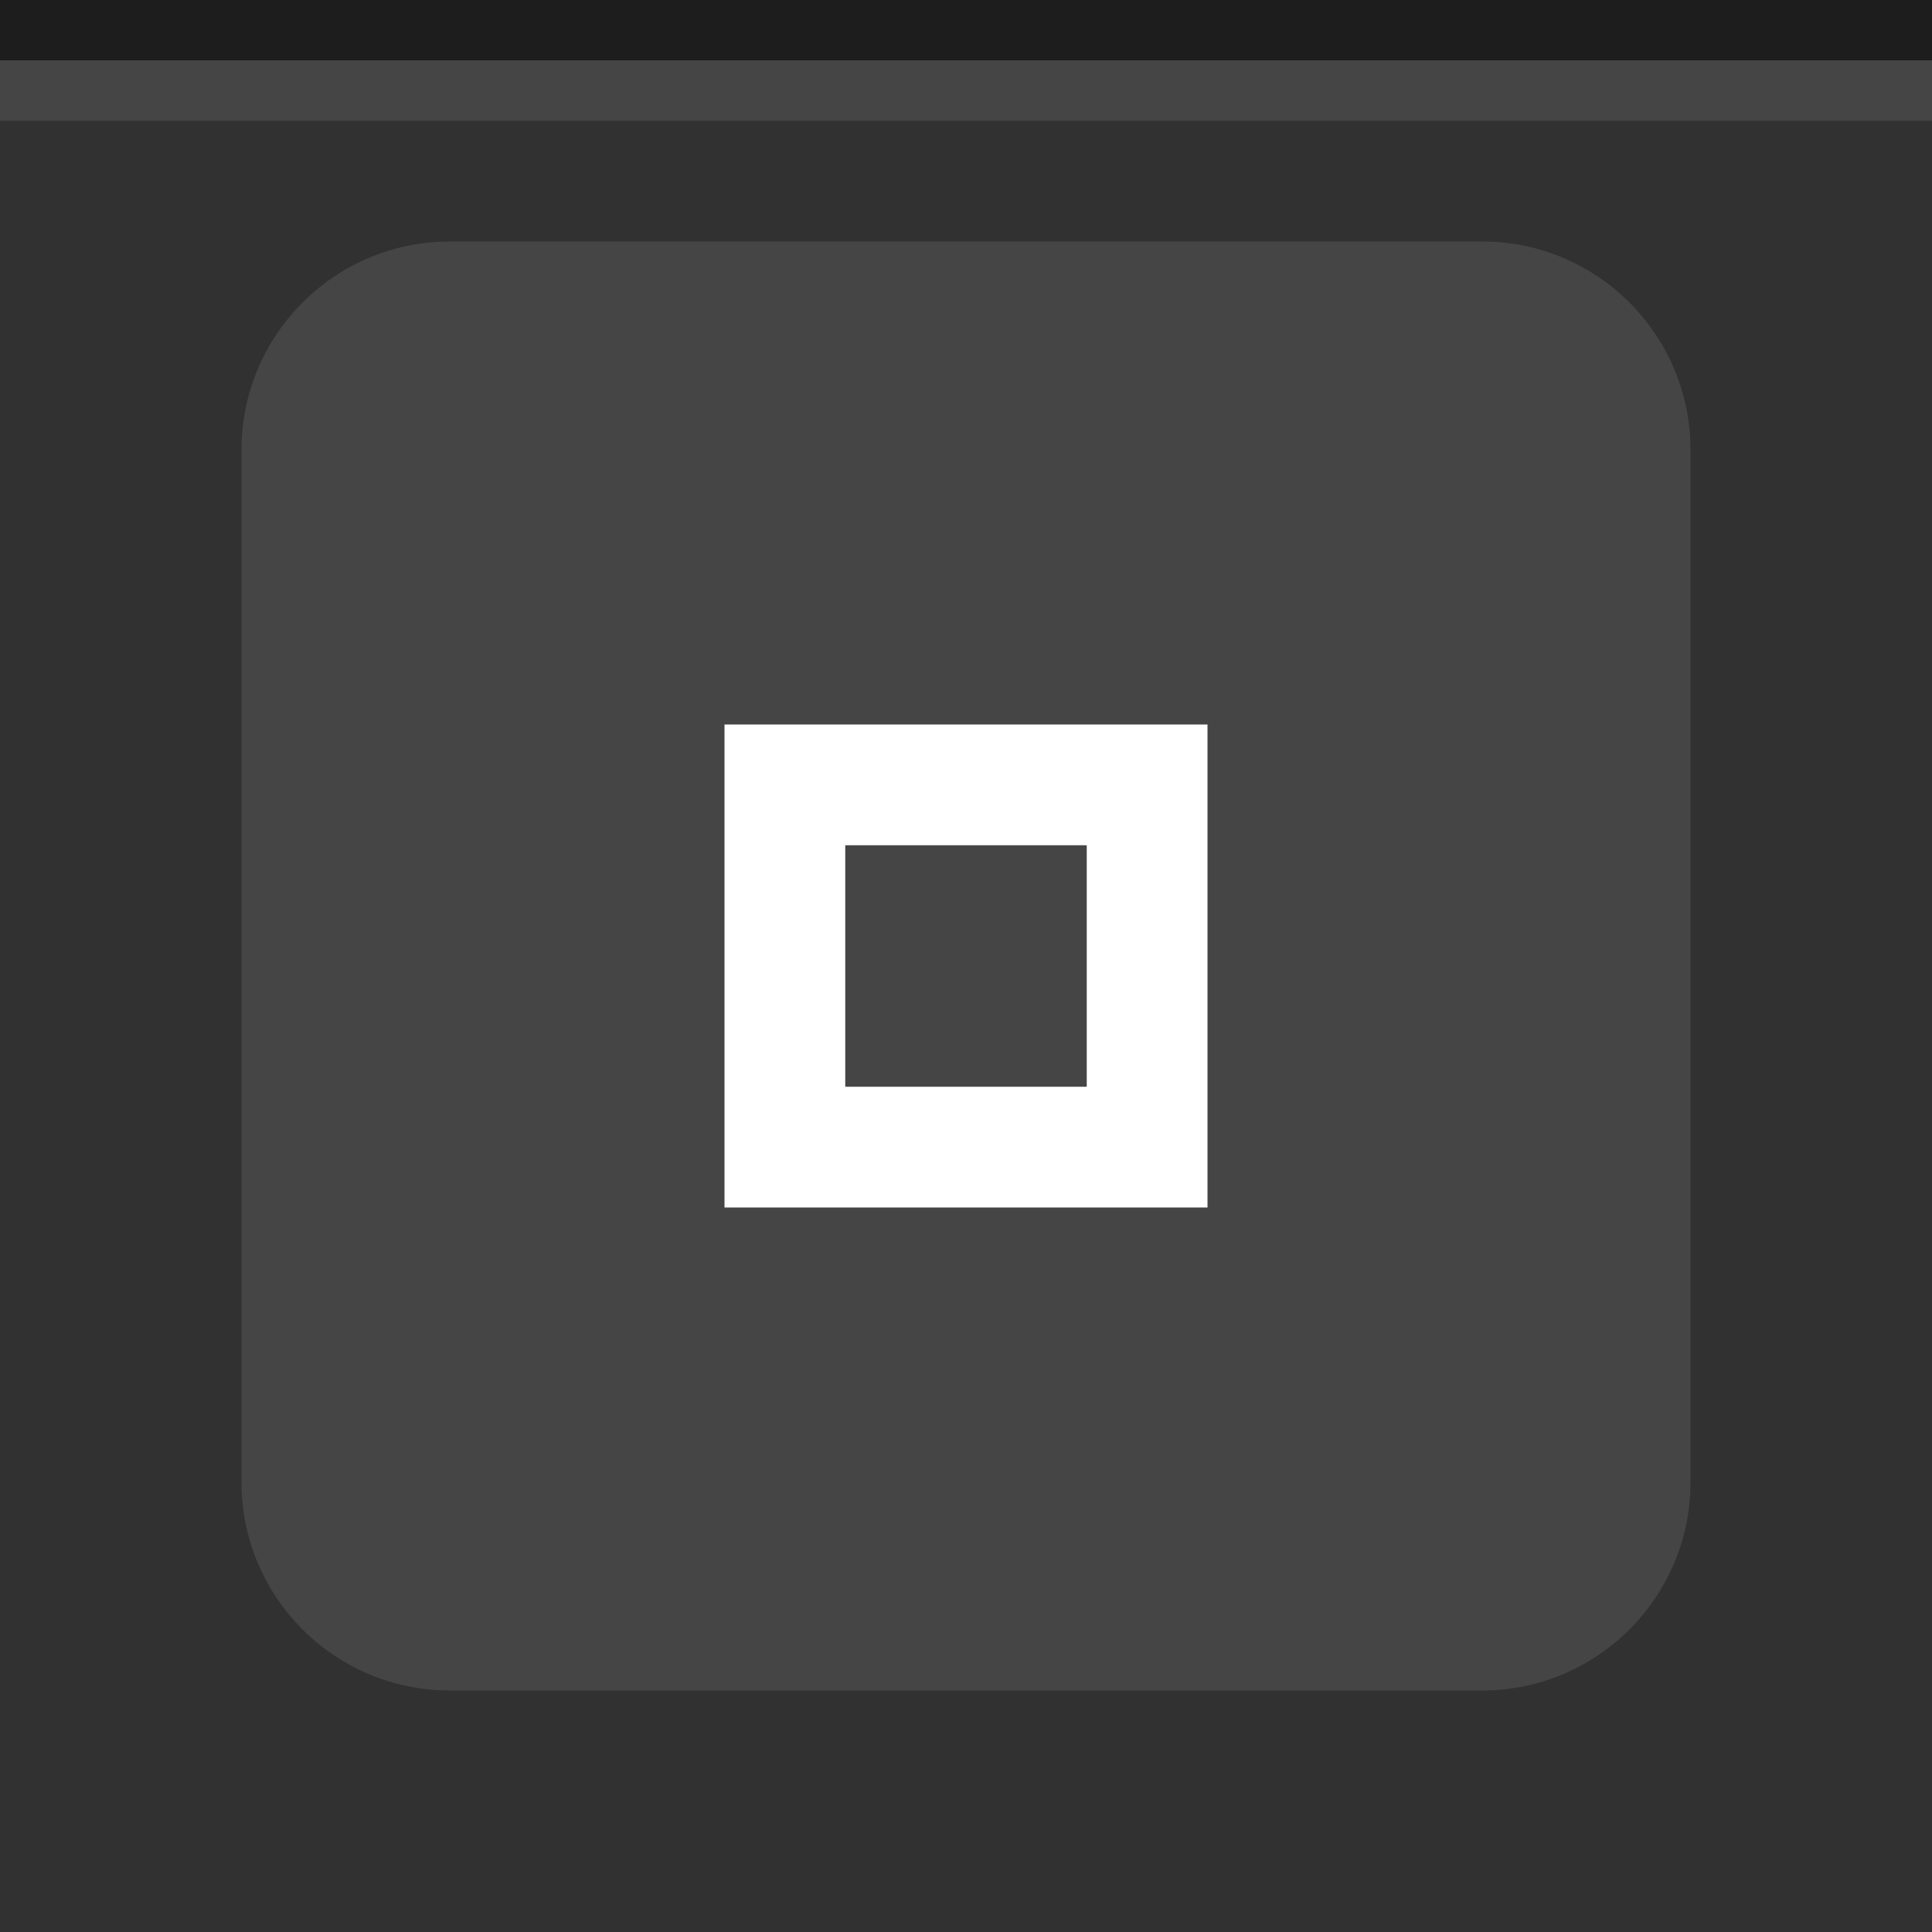
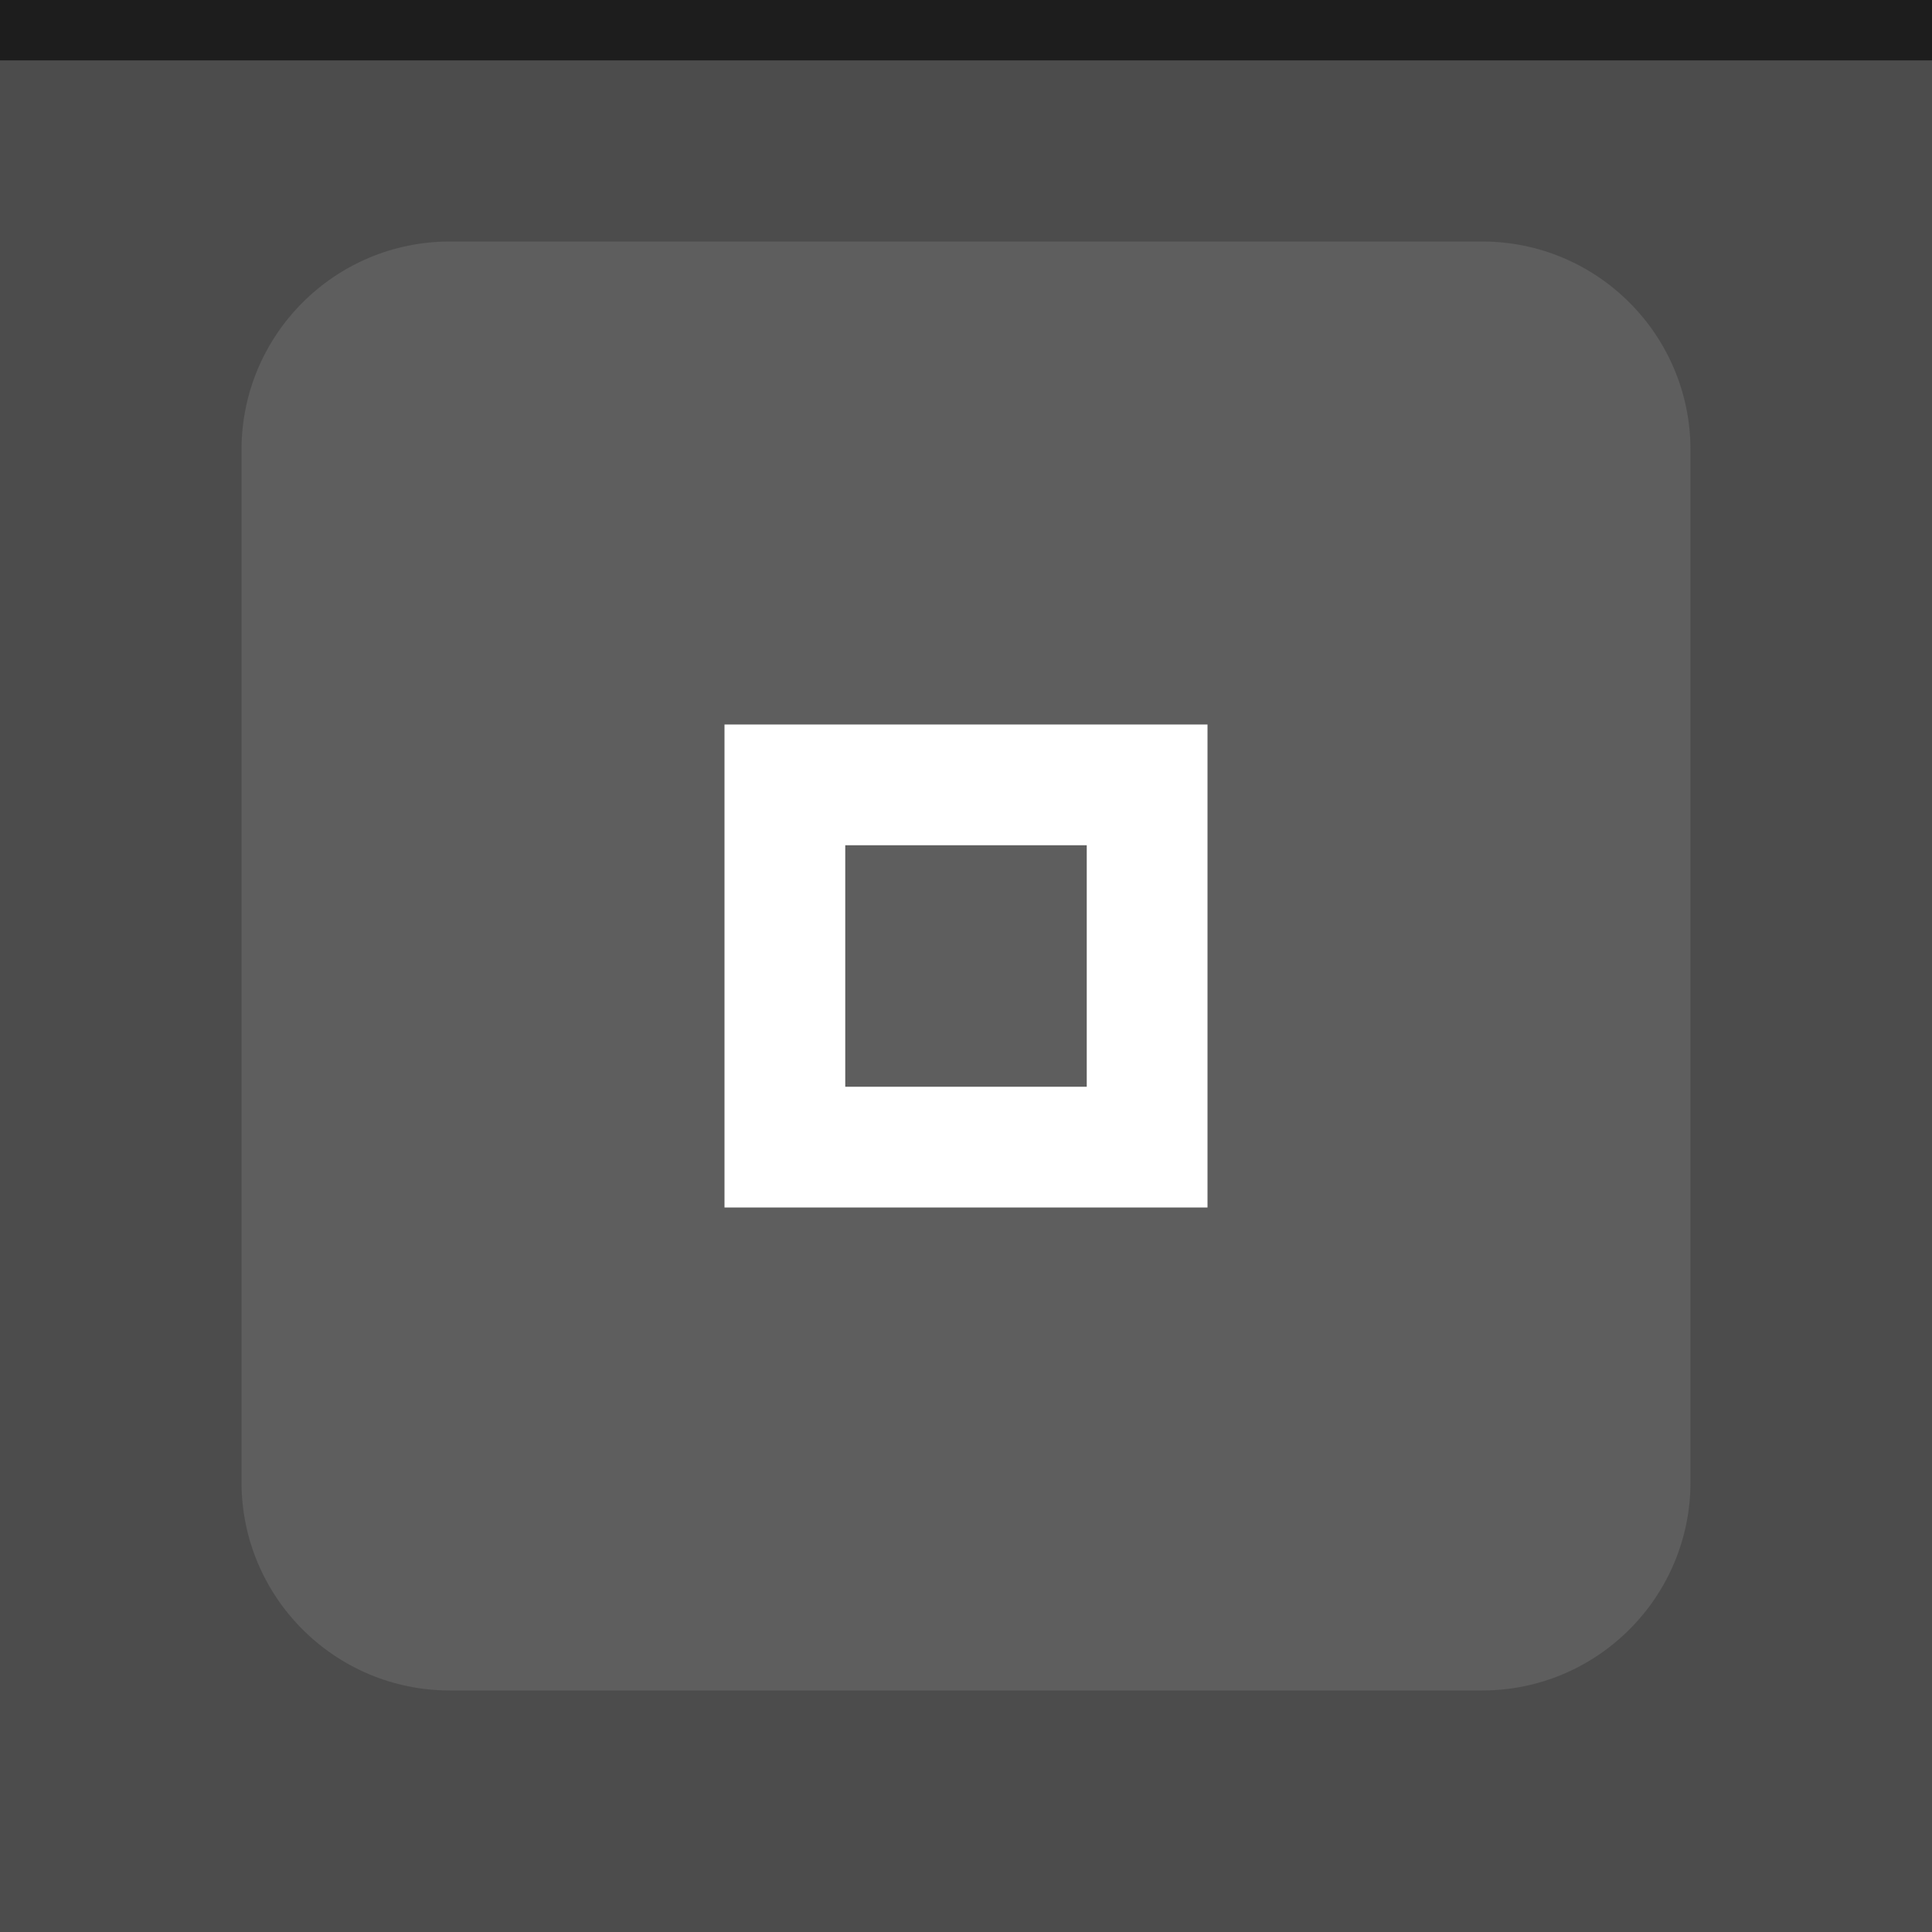
- <svg xmlns="http://www.w3.org/2000/svg" id="svg12" version="1.1" viewBox="0 0 32 32" height="32" width="32">
+ <svg xmlns="http://www.w3.org/2000/svg" width="32" height="32" viewBox="0 0 32 32" version="1.1" id="svg12">
  <defs id="defs16" />
-   <rect style="fill:#313131;fill-opacity:1" id="rect2" fill="#E0E0E0" height="32" width="32" />
-   <rect style="fill:#1d1d1d;fill-opacity:1" id="rect4" fill-opacity="0.4" fill="#FFFFFF" height="1" width="32" />
-   <g id="g10" opacity="0.6" fill="#000000" style="fill:#ffffff;fill-opacity:1;opacity:1">
-     <circle id="circle6" opacity="0" r="12" cy="16" cx="16" style="fill:#ffffff;fill-opacity:1" />
-     <path id="path8" d="m12 12v8h8v-8zm2 2h4v4h-4z" style="fill:#ffffff;fill-opacity:1" />
+   <rect width="32" height="32" fill="#E0E0E0" id="rect2" style="fill:#4c4c4c;fill-opacity:1" />
+   <rect width="32" height="1" fill="#FFFFFF" fill-opacity="0.4" id="rect4" style="fill:#1d1d1d;fill-opacity:1" />
+   <g style="fill:#ffffff;fill-opacity:1;opacity:1" fill="#000000" opacity="0.6" id="g10">
+     <circle style="fill:#ffffff;fill-opacity:1" cx="16" cy="16" r="12" opacity="0" id="circle6" />
+     <path style="fill:#ffffff;fill-opacity:1" d="m12 12v8h8v-8zm2 2h4v4h-4z" id="path8" />
  </g>
-   <rect ry="3.452" rx="3.452" y="4" x="4" width="24" height="24" fill="#E0E0E0" id="rect2-6" style="opacity:0.1;fill:#fcfcfc;fill-opacity:1;stroke-width:0.75" />
-   <rect style="opacity:0.1;fill:#ffffff;fill-opacity:1;stroke-width:4" y="1" x="0" id="rect4-3" height="1" width="32" />
+   <rect style="opacity:0.1;fill:#fcfcfc;fill-opacity:1;stroke-width:0.75" id="rect2-6" fill="#E0E0E0" height="24" width="24" x="4" y="4" rx="3.452" ry="3.452" />
</svg>
